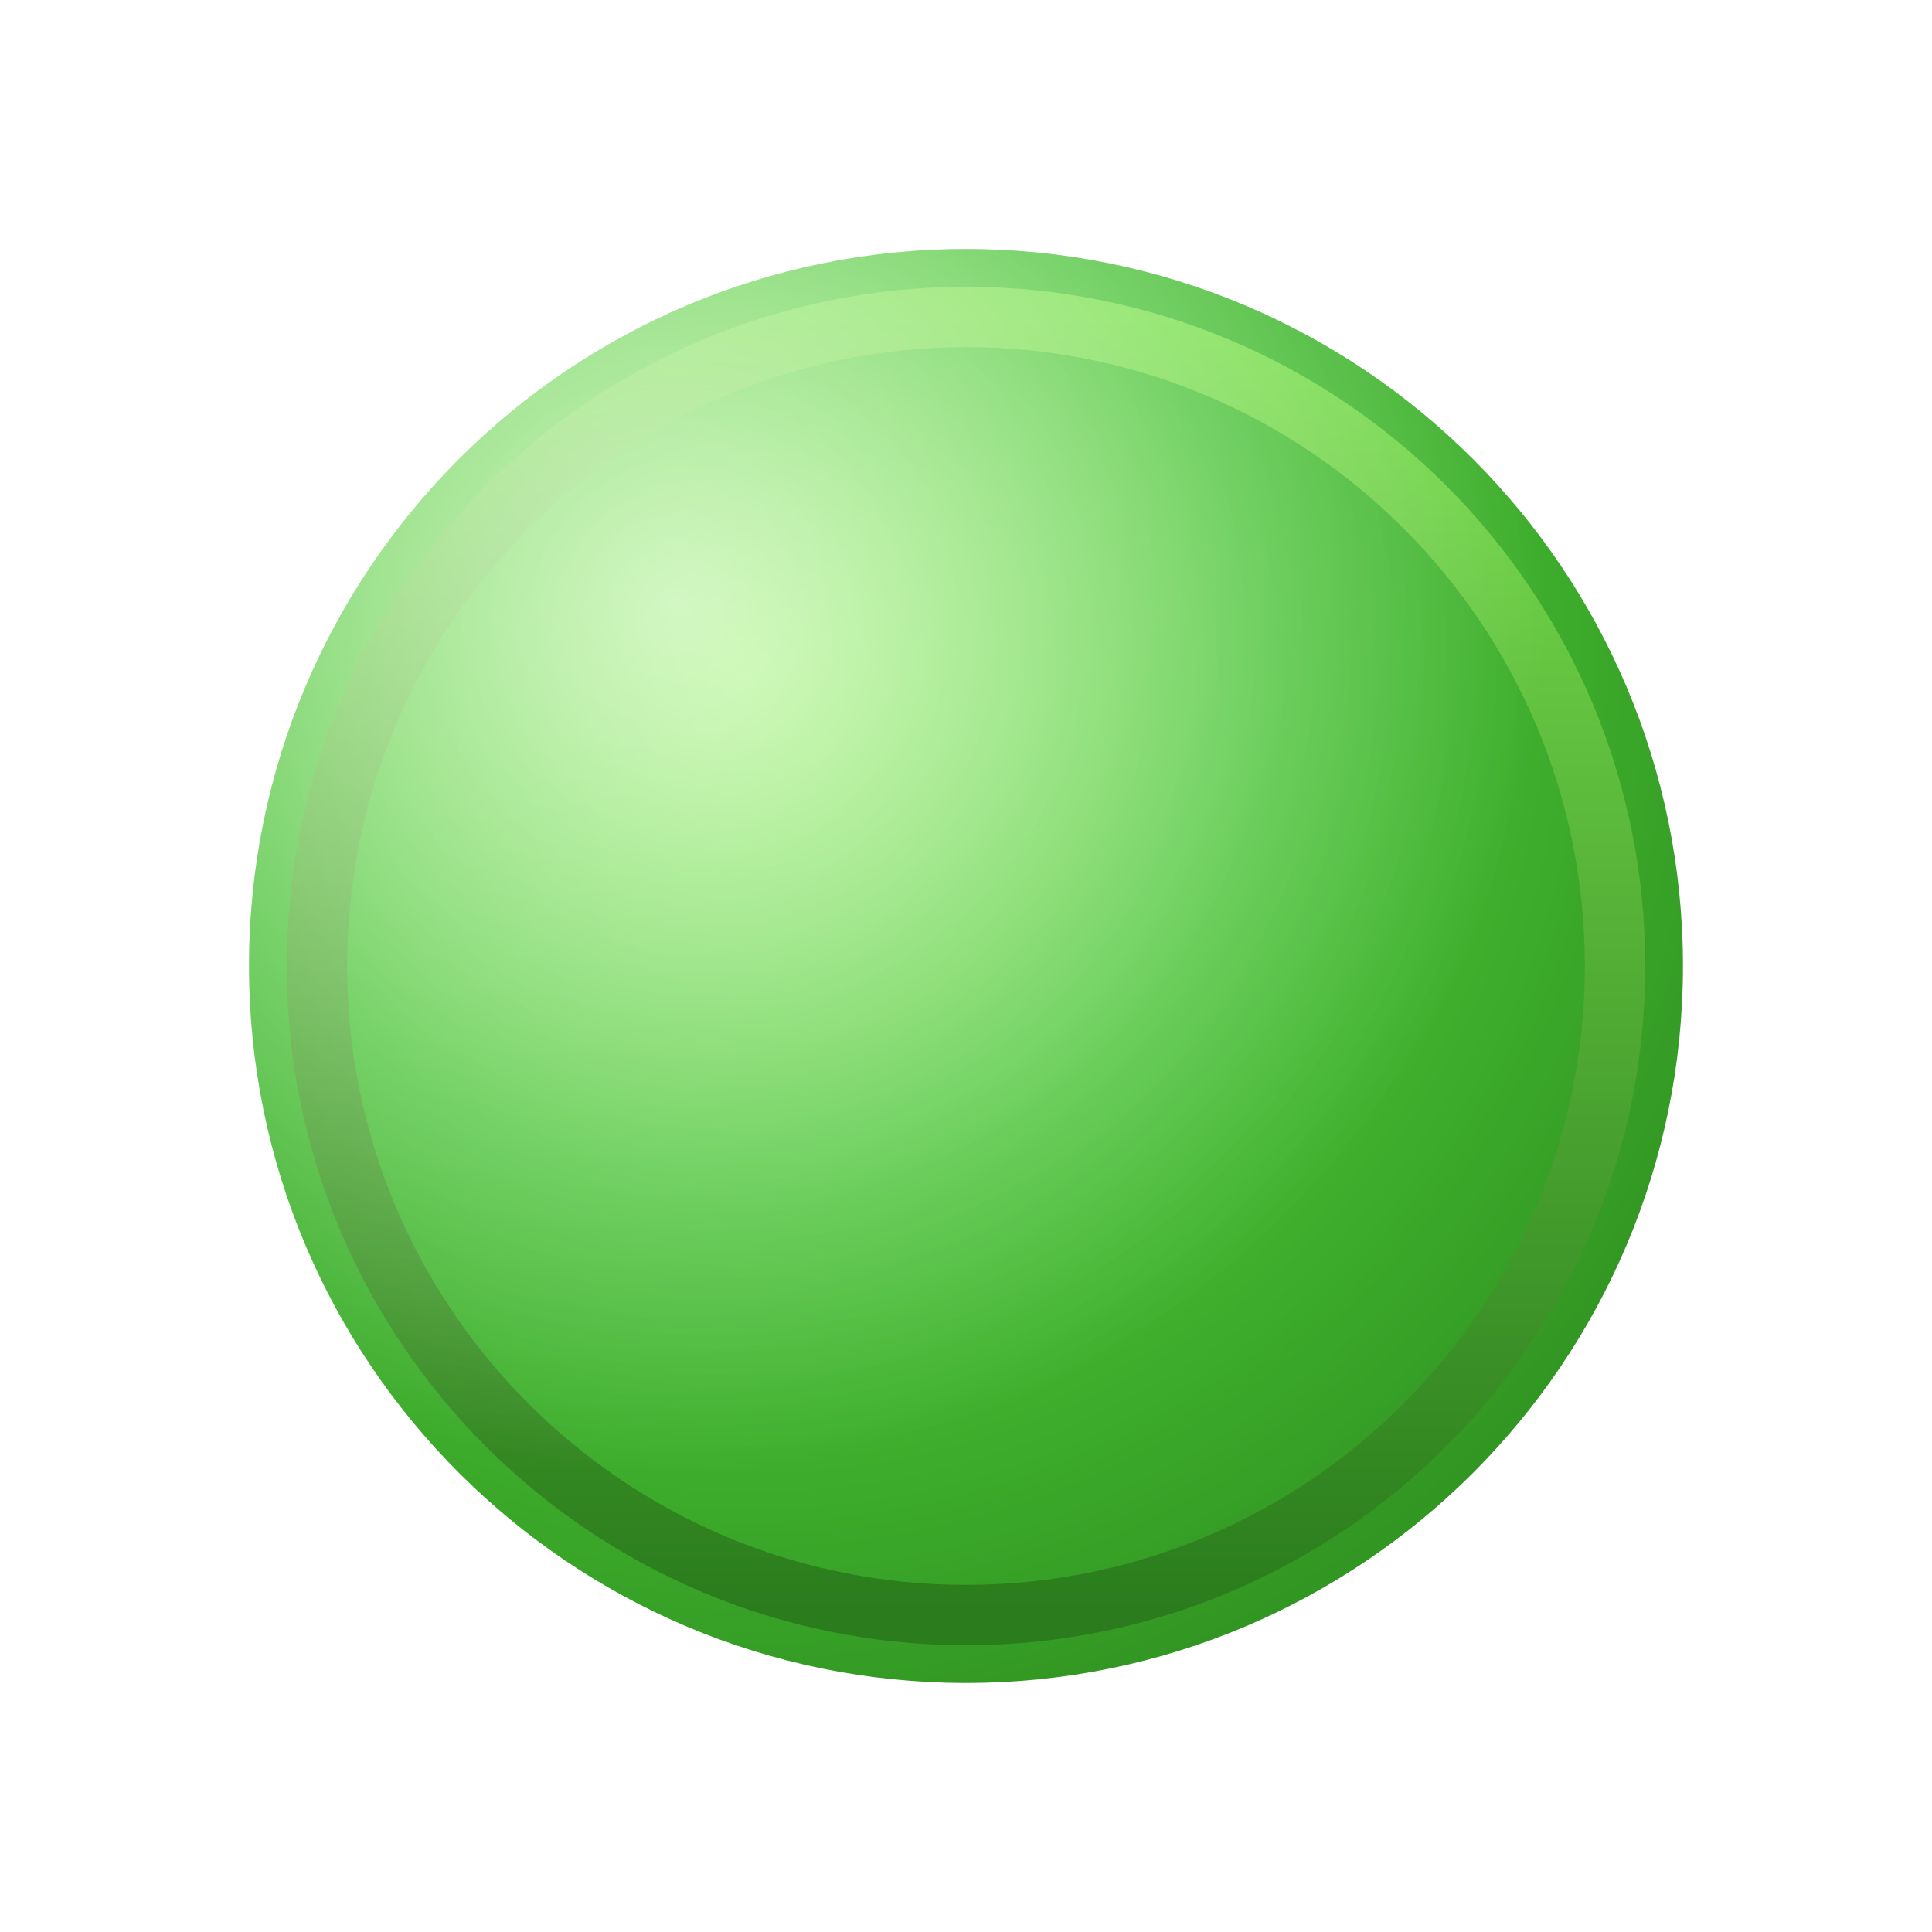
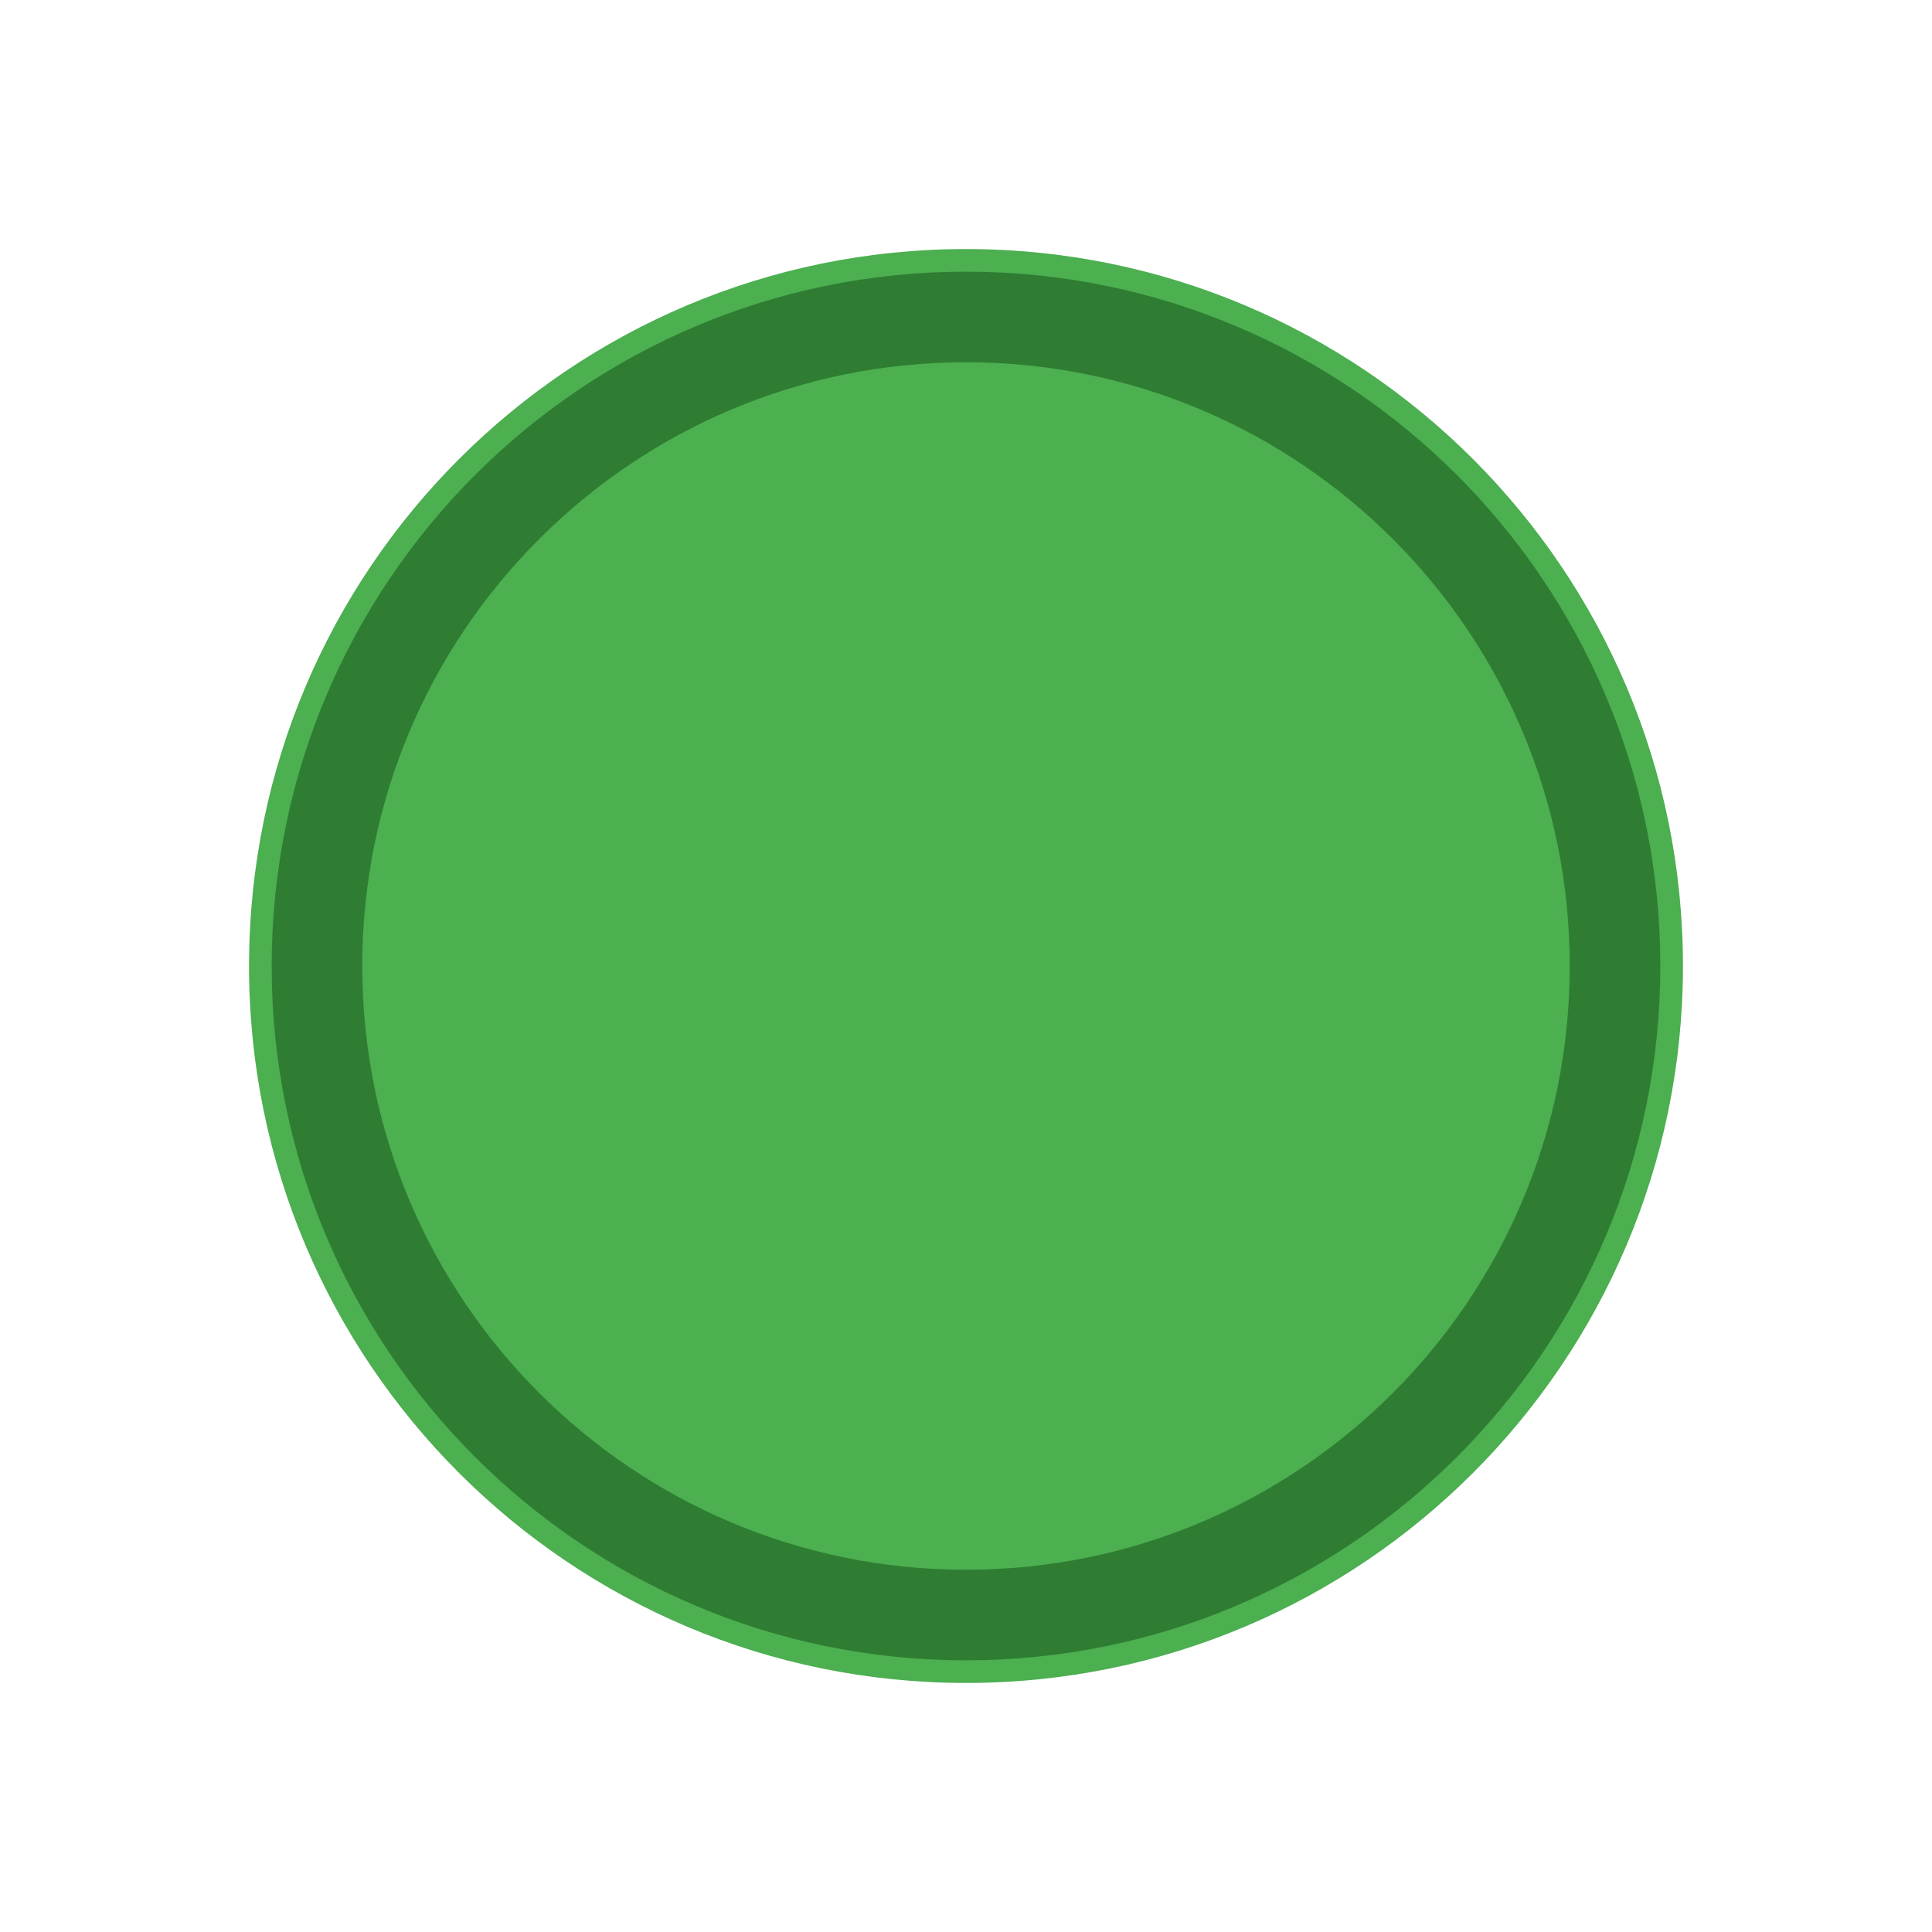
<svg xmlns="http://www.w3.org/2000/svg" width="512" height="512" viewBox="0 0 256 256">
-   <defs>
-     <radialGradient id="gCoin" cx="35%" cy="30%" r="80%">
-       <stop offset="0%" stop-color="#8cf05a" />
-       <stop offset="45%" stop-color="#49c336" />
-       <stop offset="100%" stop-color="#2e8f1f" />
-     </radialGradient>
-     <radialGradient id="gHighlight" cx="30%" cy="25%" r="60%">
-       <stop offset="0%" stop-color="#ffffff" stop-opacity="0.65" />
-       <stop offset="100%" stop-color="#ffffff" stop-opacity="0" />
-     </radialGradient>
-     <linearGradient id="gRing" x1="0" y1="0" x2="0" y2="1">
-       <stop offset="0%" stop-color="#7be04f" />
-       <stop offset="100%" stop-color="#2a7c1c" />
-     </linearGradient>
-   </defs>
  <g>
-     <circle cx="128" cy="128" r="95" fill="url(#gCoin)" />
-     <circle cx="128" cy="128" r="86" fill="none" stroke="url(#gRing)" stroke-width="8" />
-     <circle cx="128" cy="128" r="95" fill="url(#gHighlight)" />
+     <circle cx="128" cy="128" r="95" fill="#4CAF50" />
+     <circle cx="128" cy="128" r="86" fill="none" stroke="#2E7D32" stroke-width="12" />
  </g>
</svg>
